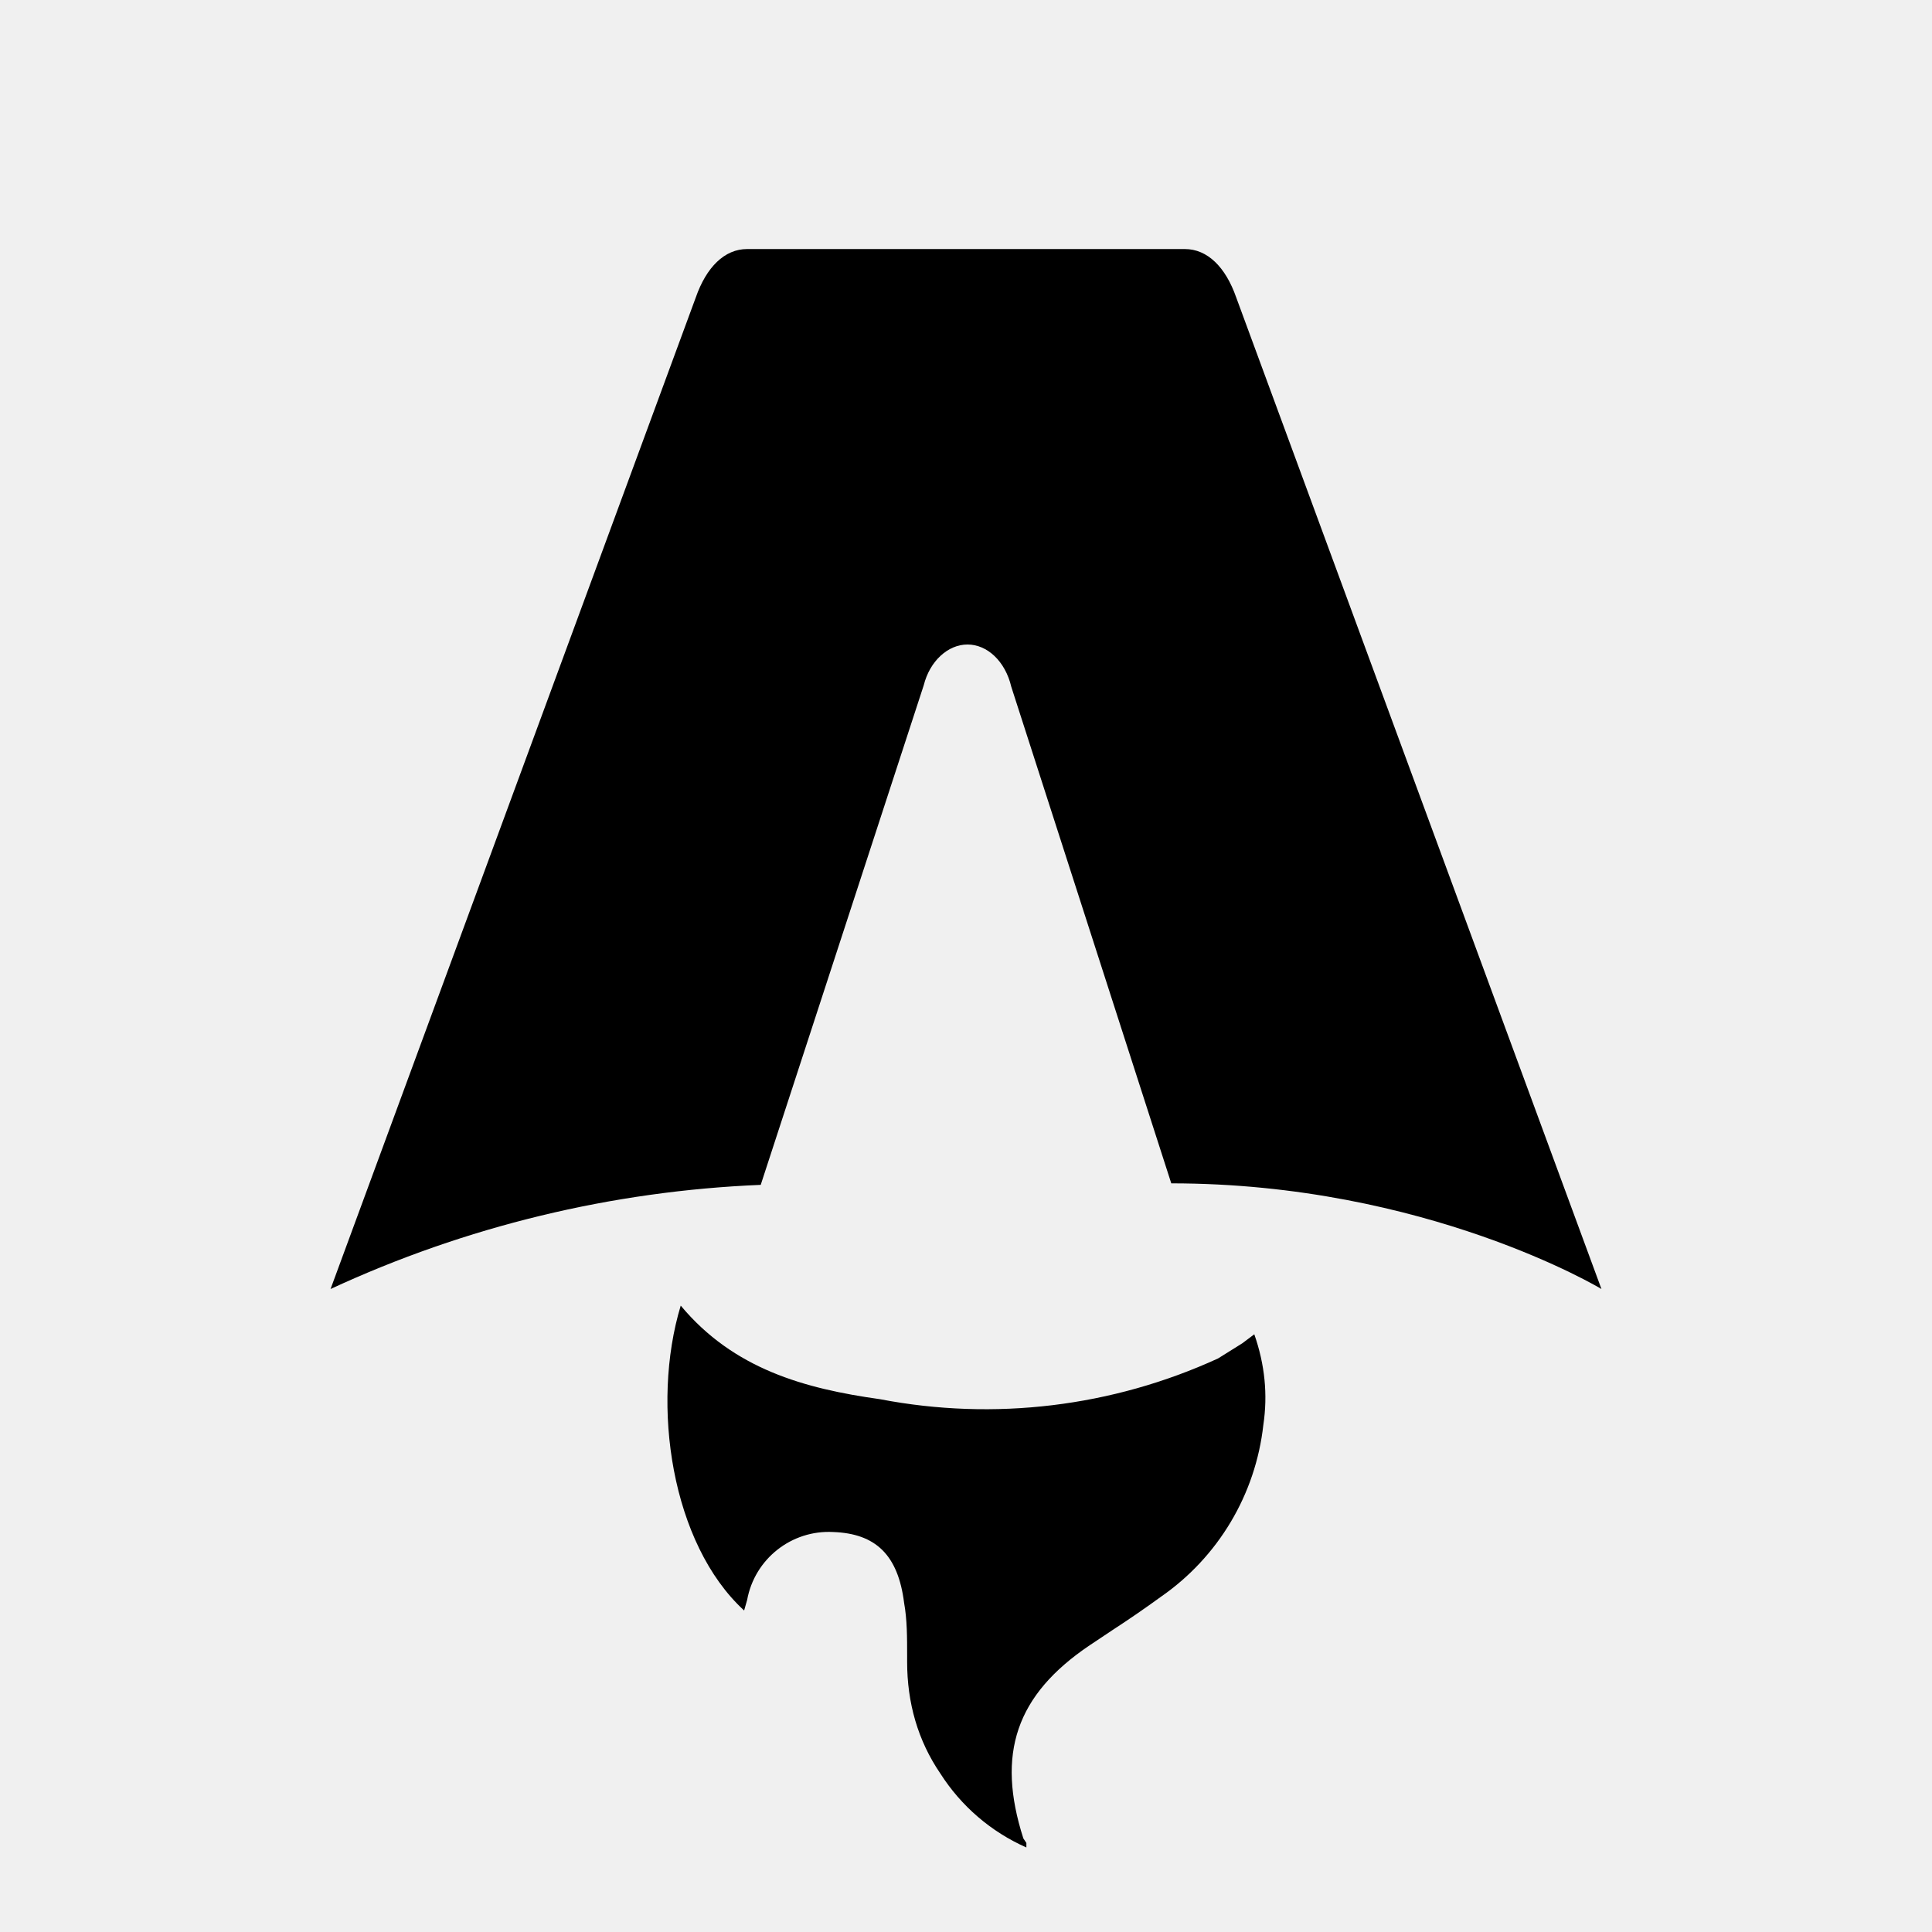
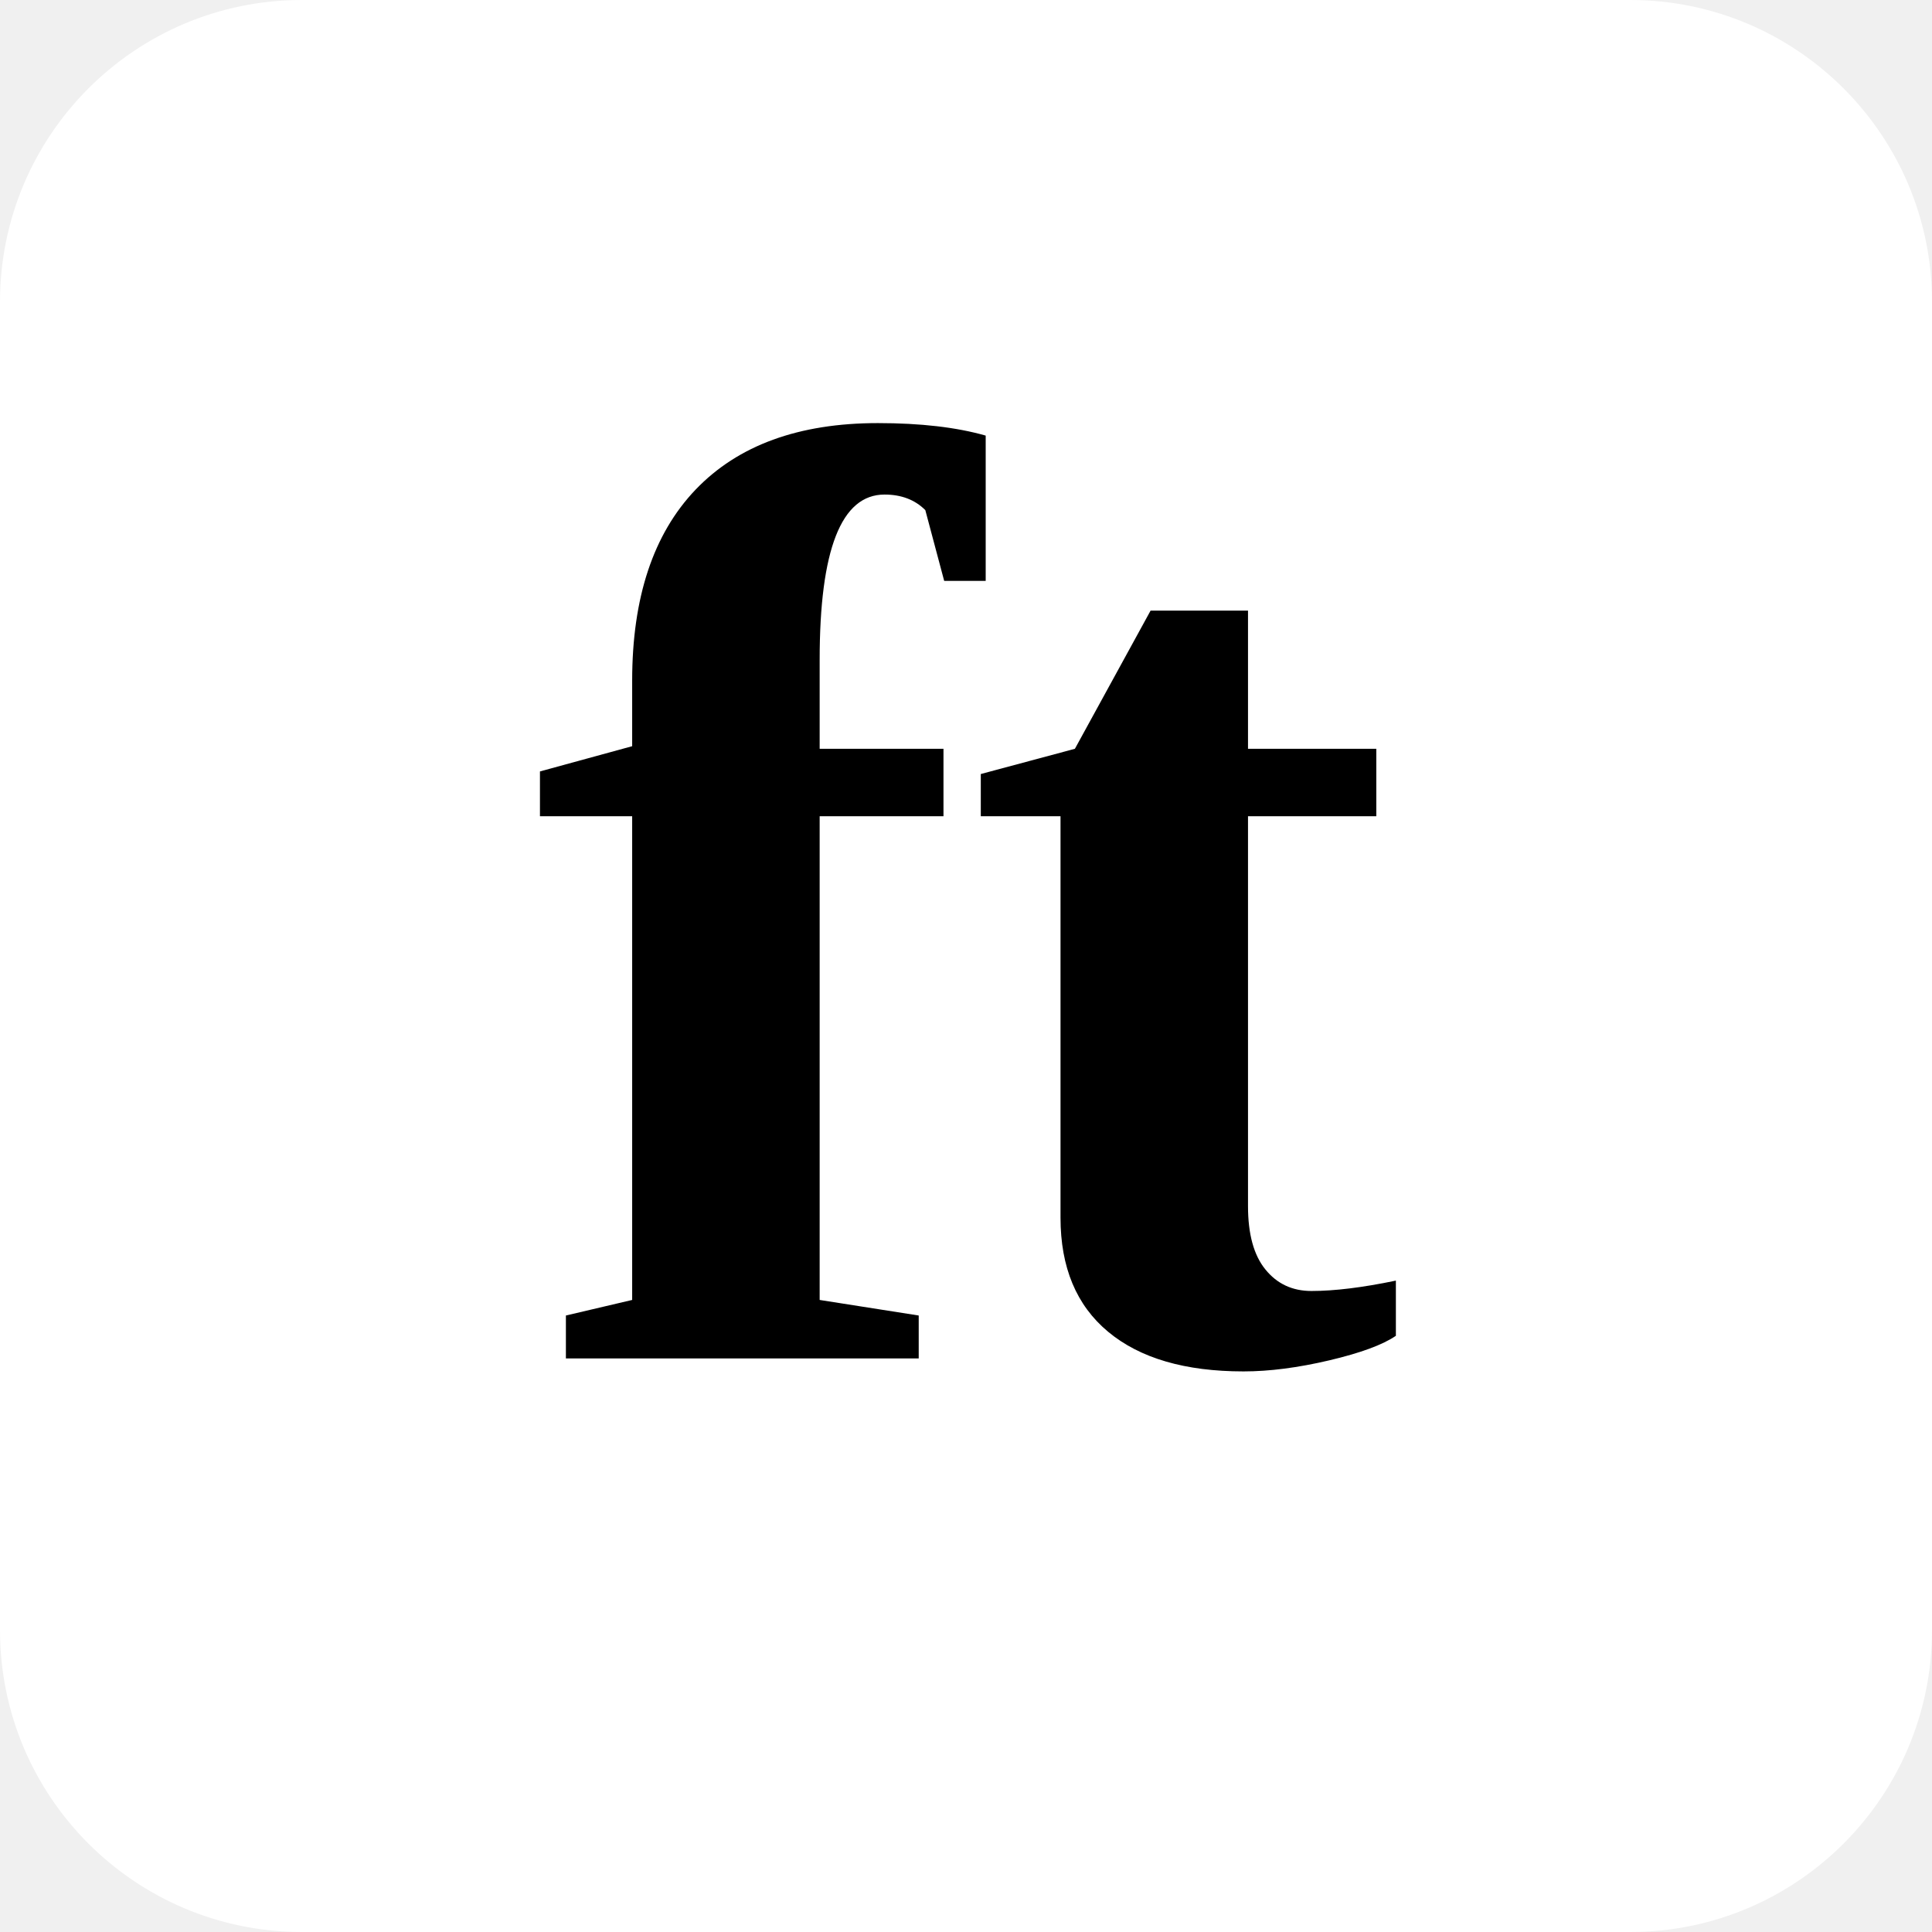
- <svg xmlns="http://www.w3.org/2000/svg" fill="none" viewBox="0 0 128 128">
-   <path d="M50.4 78.5a75.1 75.1 0 0 0-28.5 6.9l24.2-65.7c.7-2 1.9-3.2 3.4-3.2h29c1.5 0 2.7 1.2 3.4 3.2l24.2 65.7s-11.6-7-28.5-7L67 45.5c-.4-1.7-1.6-2.8-2.9-2.8-1.3 0-2.5 1.1-2.9 2.7L50.4 78.5Zm-1.1 28.2Zm-4.2-20.2c-2 6.6-.6 15.8 4.2 20.2a17.5 17.5 0 0 1 .2-.7 5.5 5.5 0 0 1 5.7-4.5c2.8.1 4.3 1.5 4.7 4.7.2 1.1.2 2.3.2 3.5v.4c0 2.7.7 5.2 2.2 7.4a13 13 0 0 0 5.7 4.9v-.3l-.2-.3c-1.8-5.6-.5-9.5 4.4-12.8l1.5-1a73 73 0 0 0 3.2-2.2 16 16 0 0 0 6.8-11.4c.3-2 .1-4-.6-6l-.8.6-1.6 1a37 37 0 0 1-22.4 2.7c-5-.7-9.7-2-13.2-6.2Z" />
-   <style>
-         path { fill: #000; }
-         @media (prefers-color-scheme: dark) {
-             path { fill: #FFF; }
-         }
-     </style>
+ <svg xmlns="http://www.w3.org/2000/svg" viewBox="0 0 128 128" role="img" aria-label="Freedom Times">
+   <rect width="128" height="128" rx="20" fill="#ffffff" />
+   <text x="64" y="90" text-anchor="middle" font-family="'Playfair Display', 'Times New Roman', serif" font-size="88" font-weight="900" letter-spacing="-0.01em" fill="#000000">
+ 		ft
+ 	</text>
</svg>
